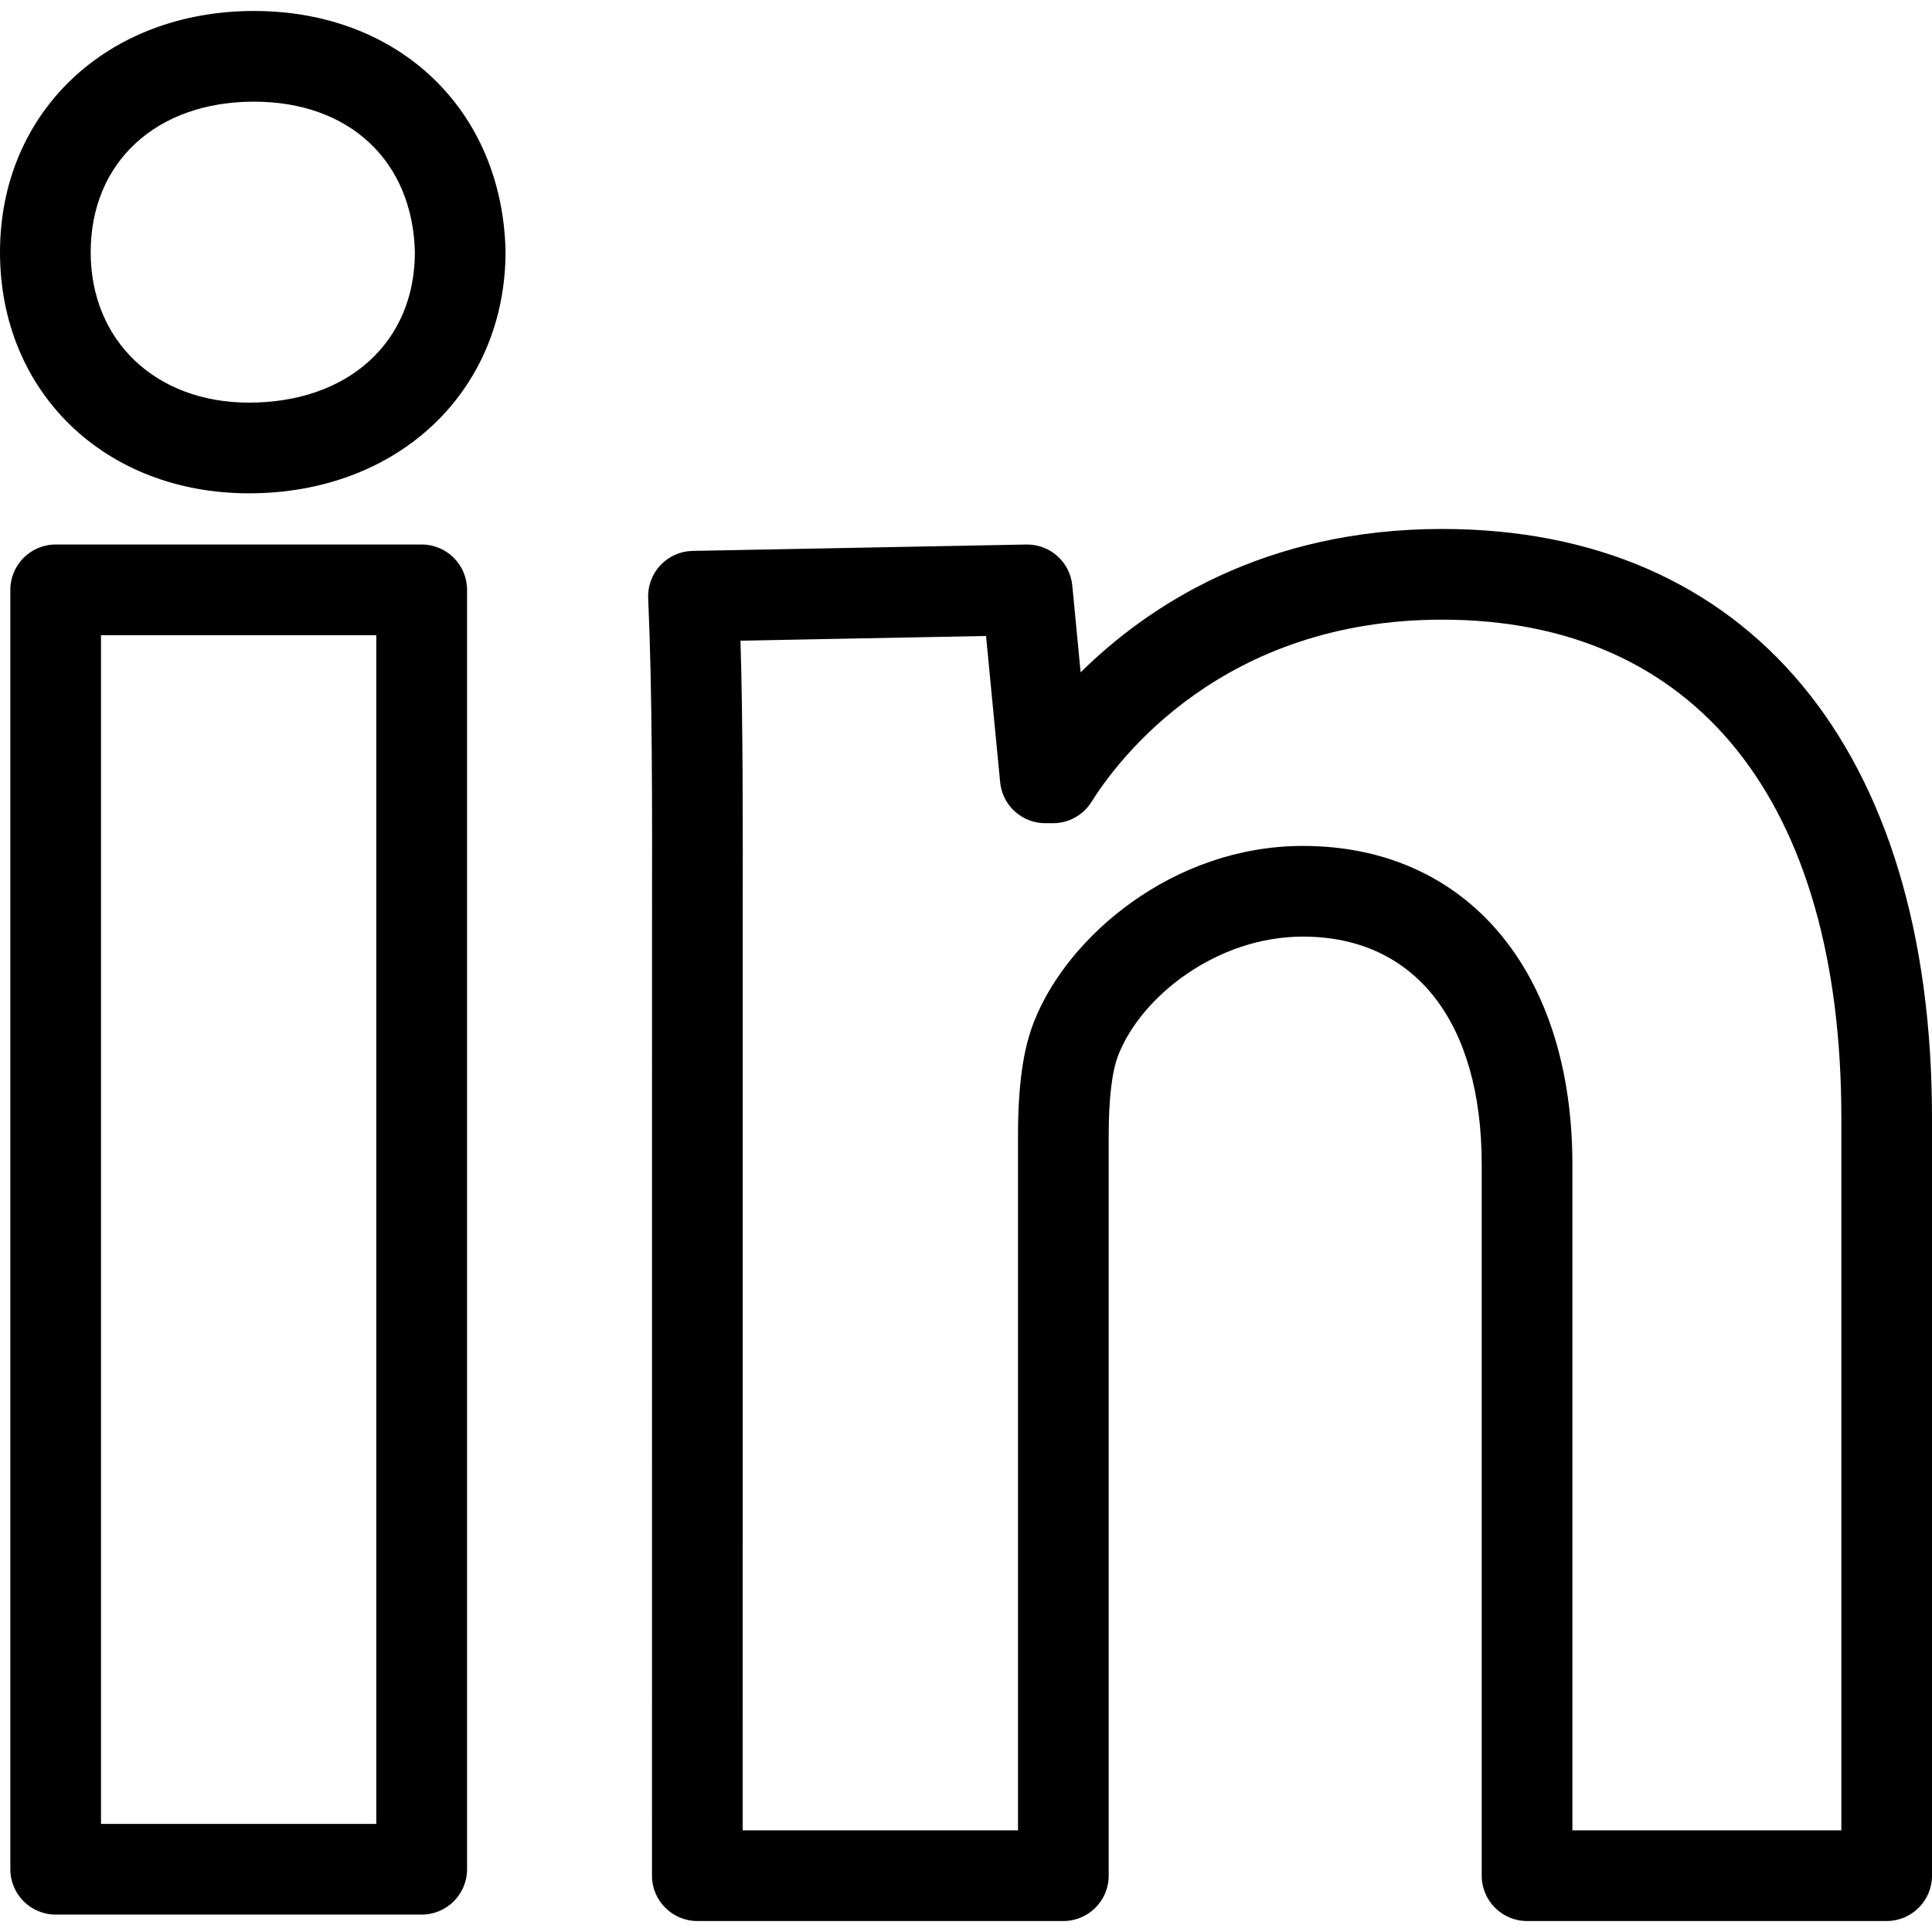
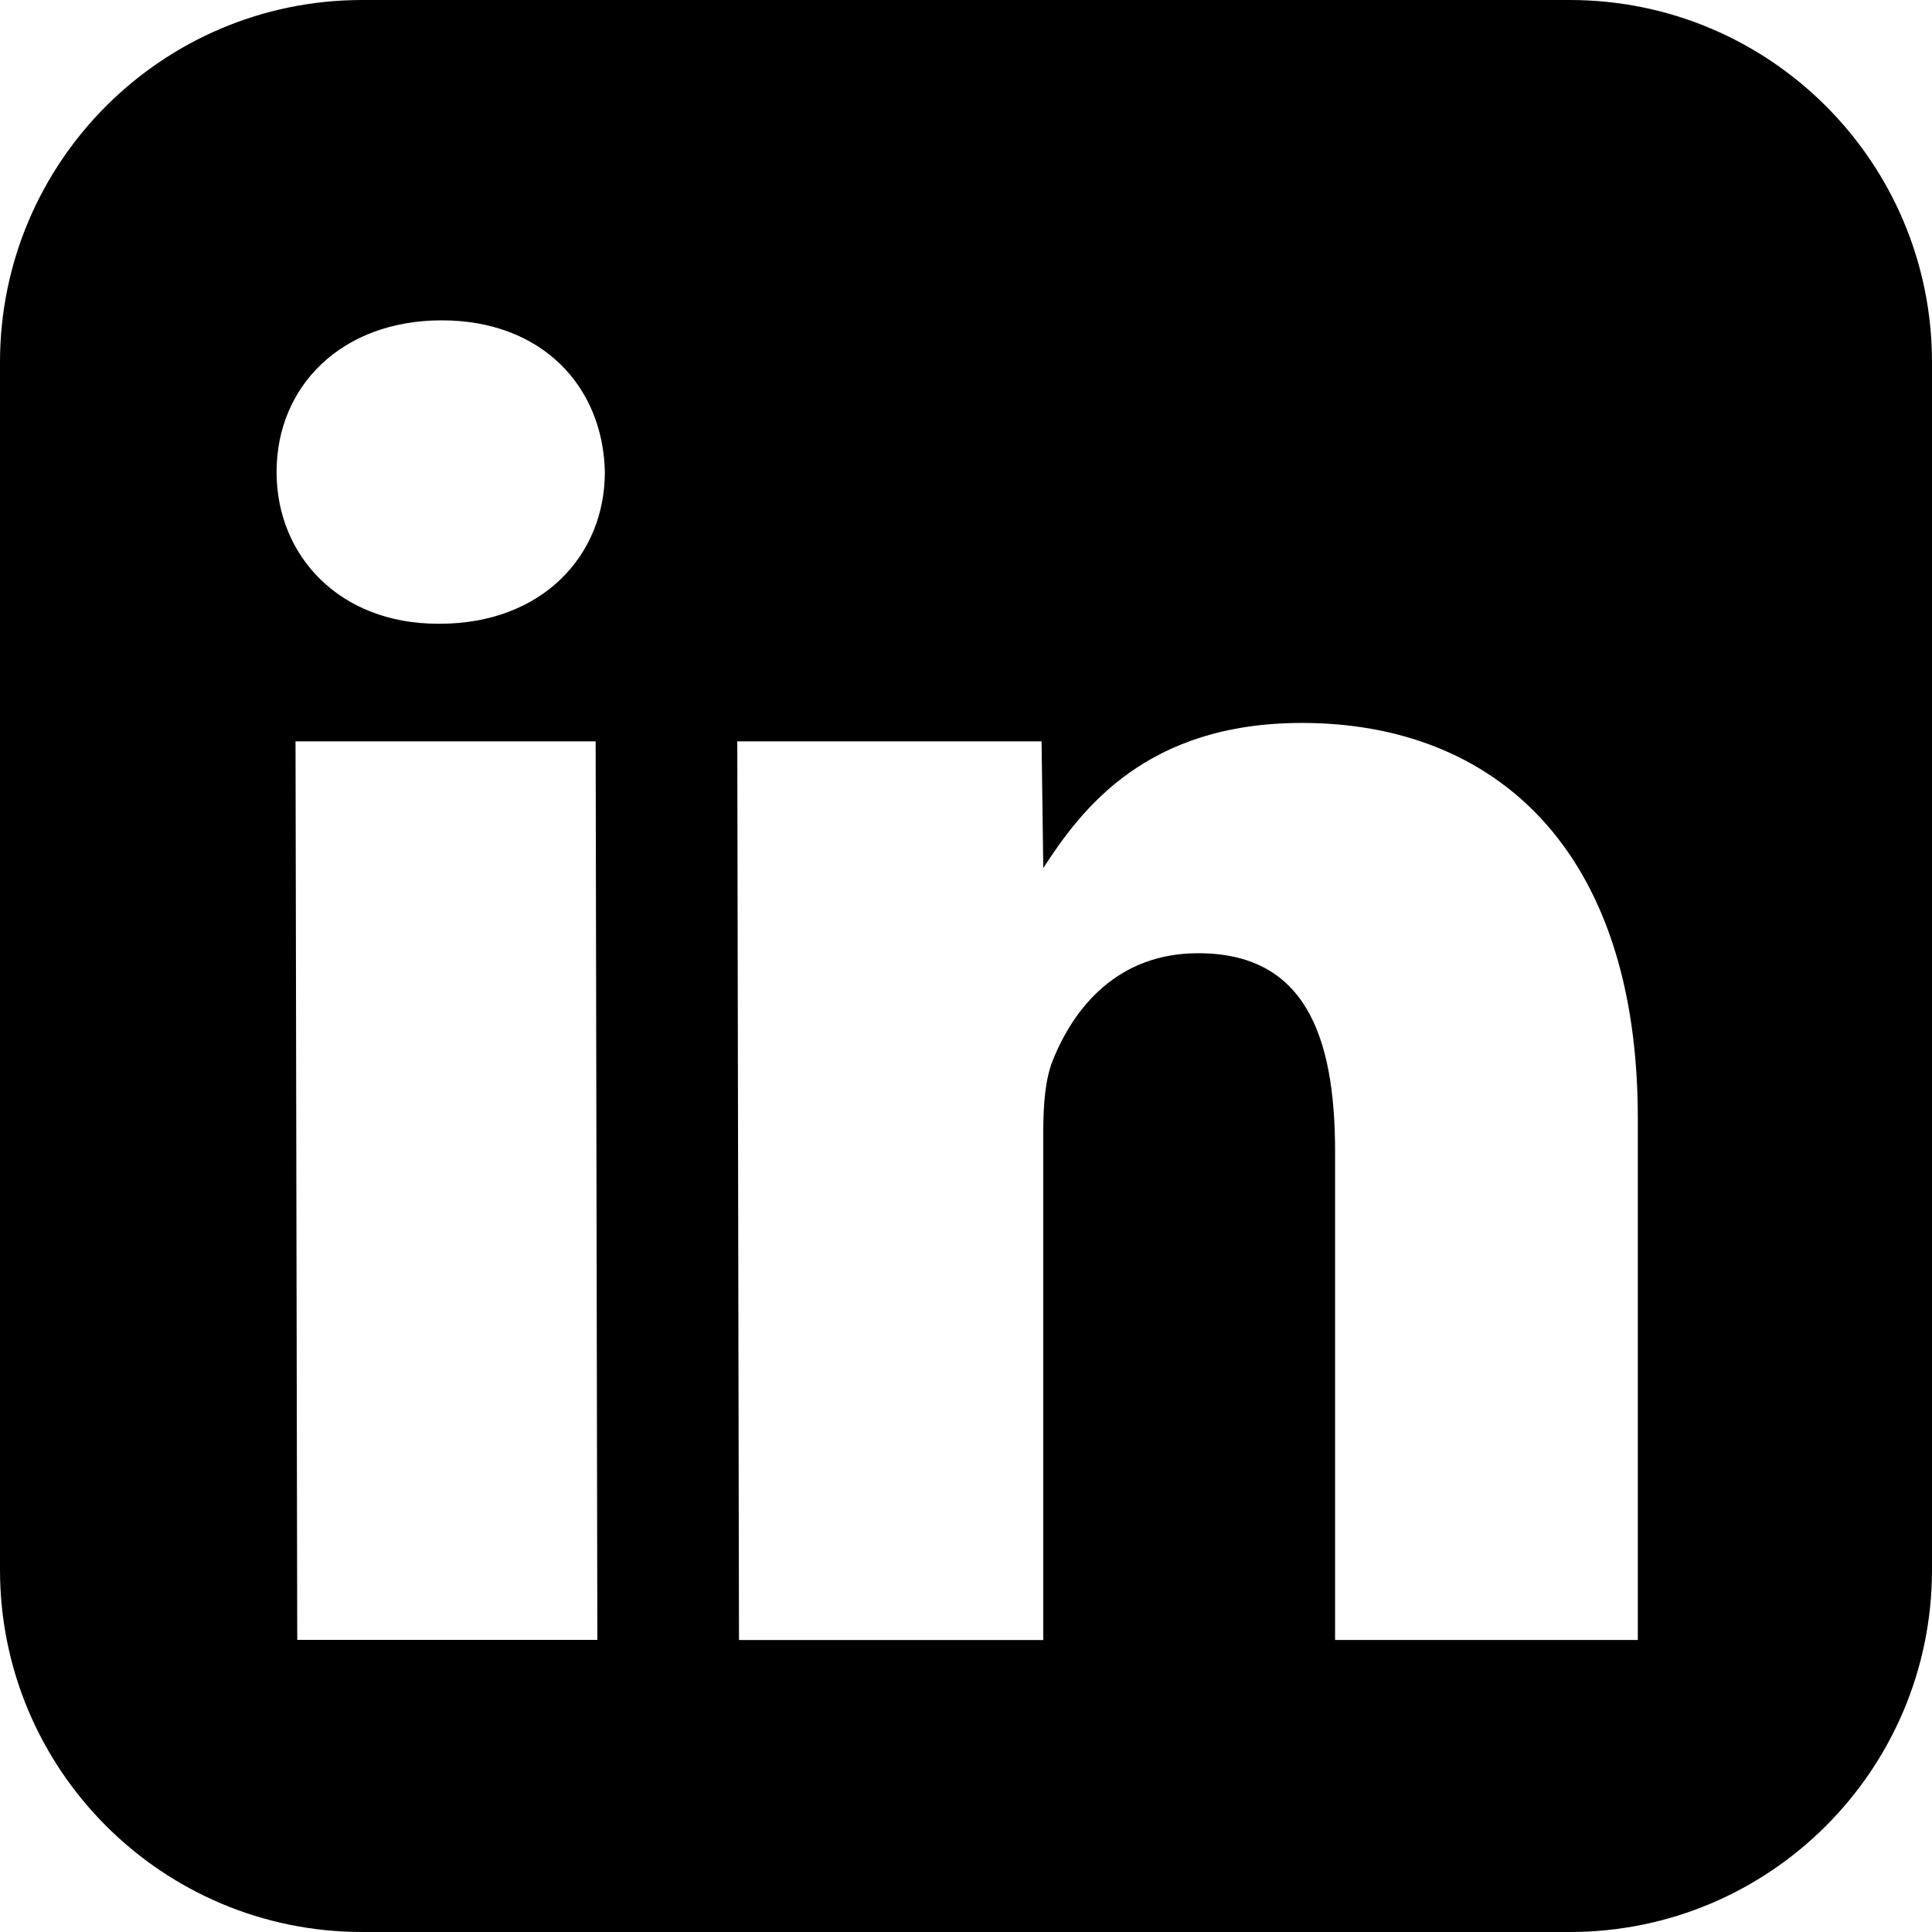
- <svg xmlns="http://www.w3.org/2000/svg" version="1.1" id="Capa_1" x="0px" y="0px" viewBox="0 0 612 612" style="enable-background:new 0 0 612 612;" xml:space="preserve">
+ <svg xmlns="http://www.w3.org/2000/svg" version="1.1" id="Layer_1" x="0px" y="0px" viewBox="0 0 26 26" enable-background="new 0 0 26 26" xml:space="preserve">
  <g>
-     <g id="linkedin">
-       <g>
-         <path d="M133.572,172.485H17.639c-7.929,0-14.364,6.435-14.364,14.364v405.271c0,7.928,6.435,14.363,14.364,14.363h115.948     c7.929,0,14.364-6.436,14.364-14.363V186.85C147.937,178.906,141.516,172.485,133.572,172.485z M119.208,577.756H31.989V201.214     h87.219V577.756z M456.824,167.559c-56.294,0-93.123,24.29-114.512,45.419l-2.643-27.507     c-0.719-7.383-6.924-12.985-14.293-12.985h-0.287l-105.691,2.025c-3.878,0.072-7.556,1.709-10.199,4.539     c-2.657,2.83-4.051,6.607-3.878,10.472c1.322,29.59,1.279,64.179,1.221,104.226l-0.015,300.413     c0,7.93,6.436,14.363,14.364,14.363H336.84c7.929,0,14.364-6.434,14.364-14.363V359.881c0-11.965,1.034-20.613,3.088-25.77     c7.226-18.4,31.07-37.419,58.448-37.419c35.465,0,56.623,26.976,56.623,72.181V594.16c0,7.93,6.436,14.363,14.364,14.363h113.908     c7.929,0,14.364-6.434,14.364-14.363V354.164C612,237.311,553.983,167.559,456.824,167.559z M583.271,579.797h-85.18V368.873     c0-61.307-33.512-100.909-85.352-100.909c-41.139,0-74.593,28.671-85.15,55.575c-3.491,8.719-5.114,20.283-5.114,36.342v219.916     h-87.219l0.015-286.006c0.043-34.015,0.086-64.122-0.704-90.839l77.782-1.494l4.468,46.325     c0.718,7.369,6.909,12.985,14.307,12.985h2.441c4.956,0,9.553-2.542,12.182-6.751c8.475-13.545,41.526-57.729,111.092-57.729     c80.368,0,126.448,57.542,126.448,157.877v225.633H583.271z M80.468,3.477C33.842,3.477,0,35.609,0,79.894     c0,44.256,33.167,76.374,78.859,76.374c47.1,0,81.287-32.118,81.287-76.719C159.098,34.762,126.333,3.477,80.468,3.477z      M78.859,127.54c-29.519,0-50.131-19.593-50.131-47.646c0-28.527,20.799-47.689,51.74-47.689     c30.265,0,50.274,18.846,50.95,47.689C131.418,108.393,110.288,127.54,78.859,127.54z" />
-       </g>
-     </g>
+     <path fill="#000000" d="M21.125,0H4.875C2.182,0,0,2.182,0,4.875v16.25C0,23.818,2.182,26,4.875,26h16.25   C23.818,26,26,23.818,26,21.125V4.875C26,2.182,23.818,0,21.125,0z M8.039,22.069H4L3.977,9.977h4.039L8.039,22.069z M5.918,8.394   H5.893c-1.318,0-2.171-0.908-2.171-2.042c0-1.159,0.879-2.041,2.222-2.041c1.344,0,2.171,0.882,2.196,2.041   C8.14,7.485,7.287,8.394,5.918,8.394z M22.042,22.07h-4.075v-6.571c0-1.588-0.421-2.671-1.842-2.671   c-1.084,0-1.671,0.731-1.955,1.437c-0.104,0.253-0.13,0.604-0.13,0.957v6.849H9.945L9.922,9.977h4.095l0.023,1.705   c0.521-0.806,1.394-1.953,3.48-1.953c2.584,0,4.521,1.688,4.521,5.317V22.07z" />
  </g>
-   <g>
- </g>
-   <g>
- </g>
-   <g>
- </g>
-   <g>
- </g>
-   <g>
- </g>
-   <g>
- </g>
-   <g>
- </g>
-   <g>
- </g>
-   <g>
- </g>
-   <g>
- </g>
-   <g>
- </g>
-   <g>
- </g>
-   <g>
- </g>
-   <g>
- </g>
-   <g>
- </g>
</svg>
